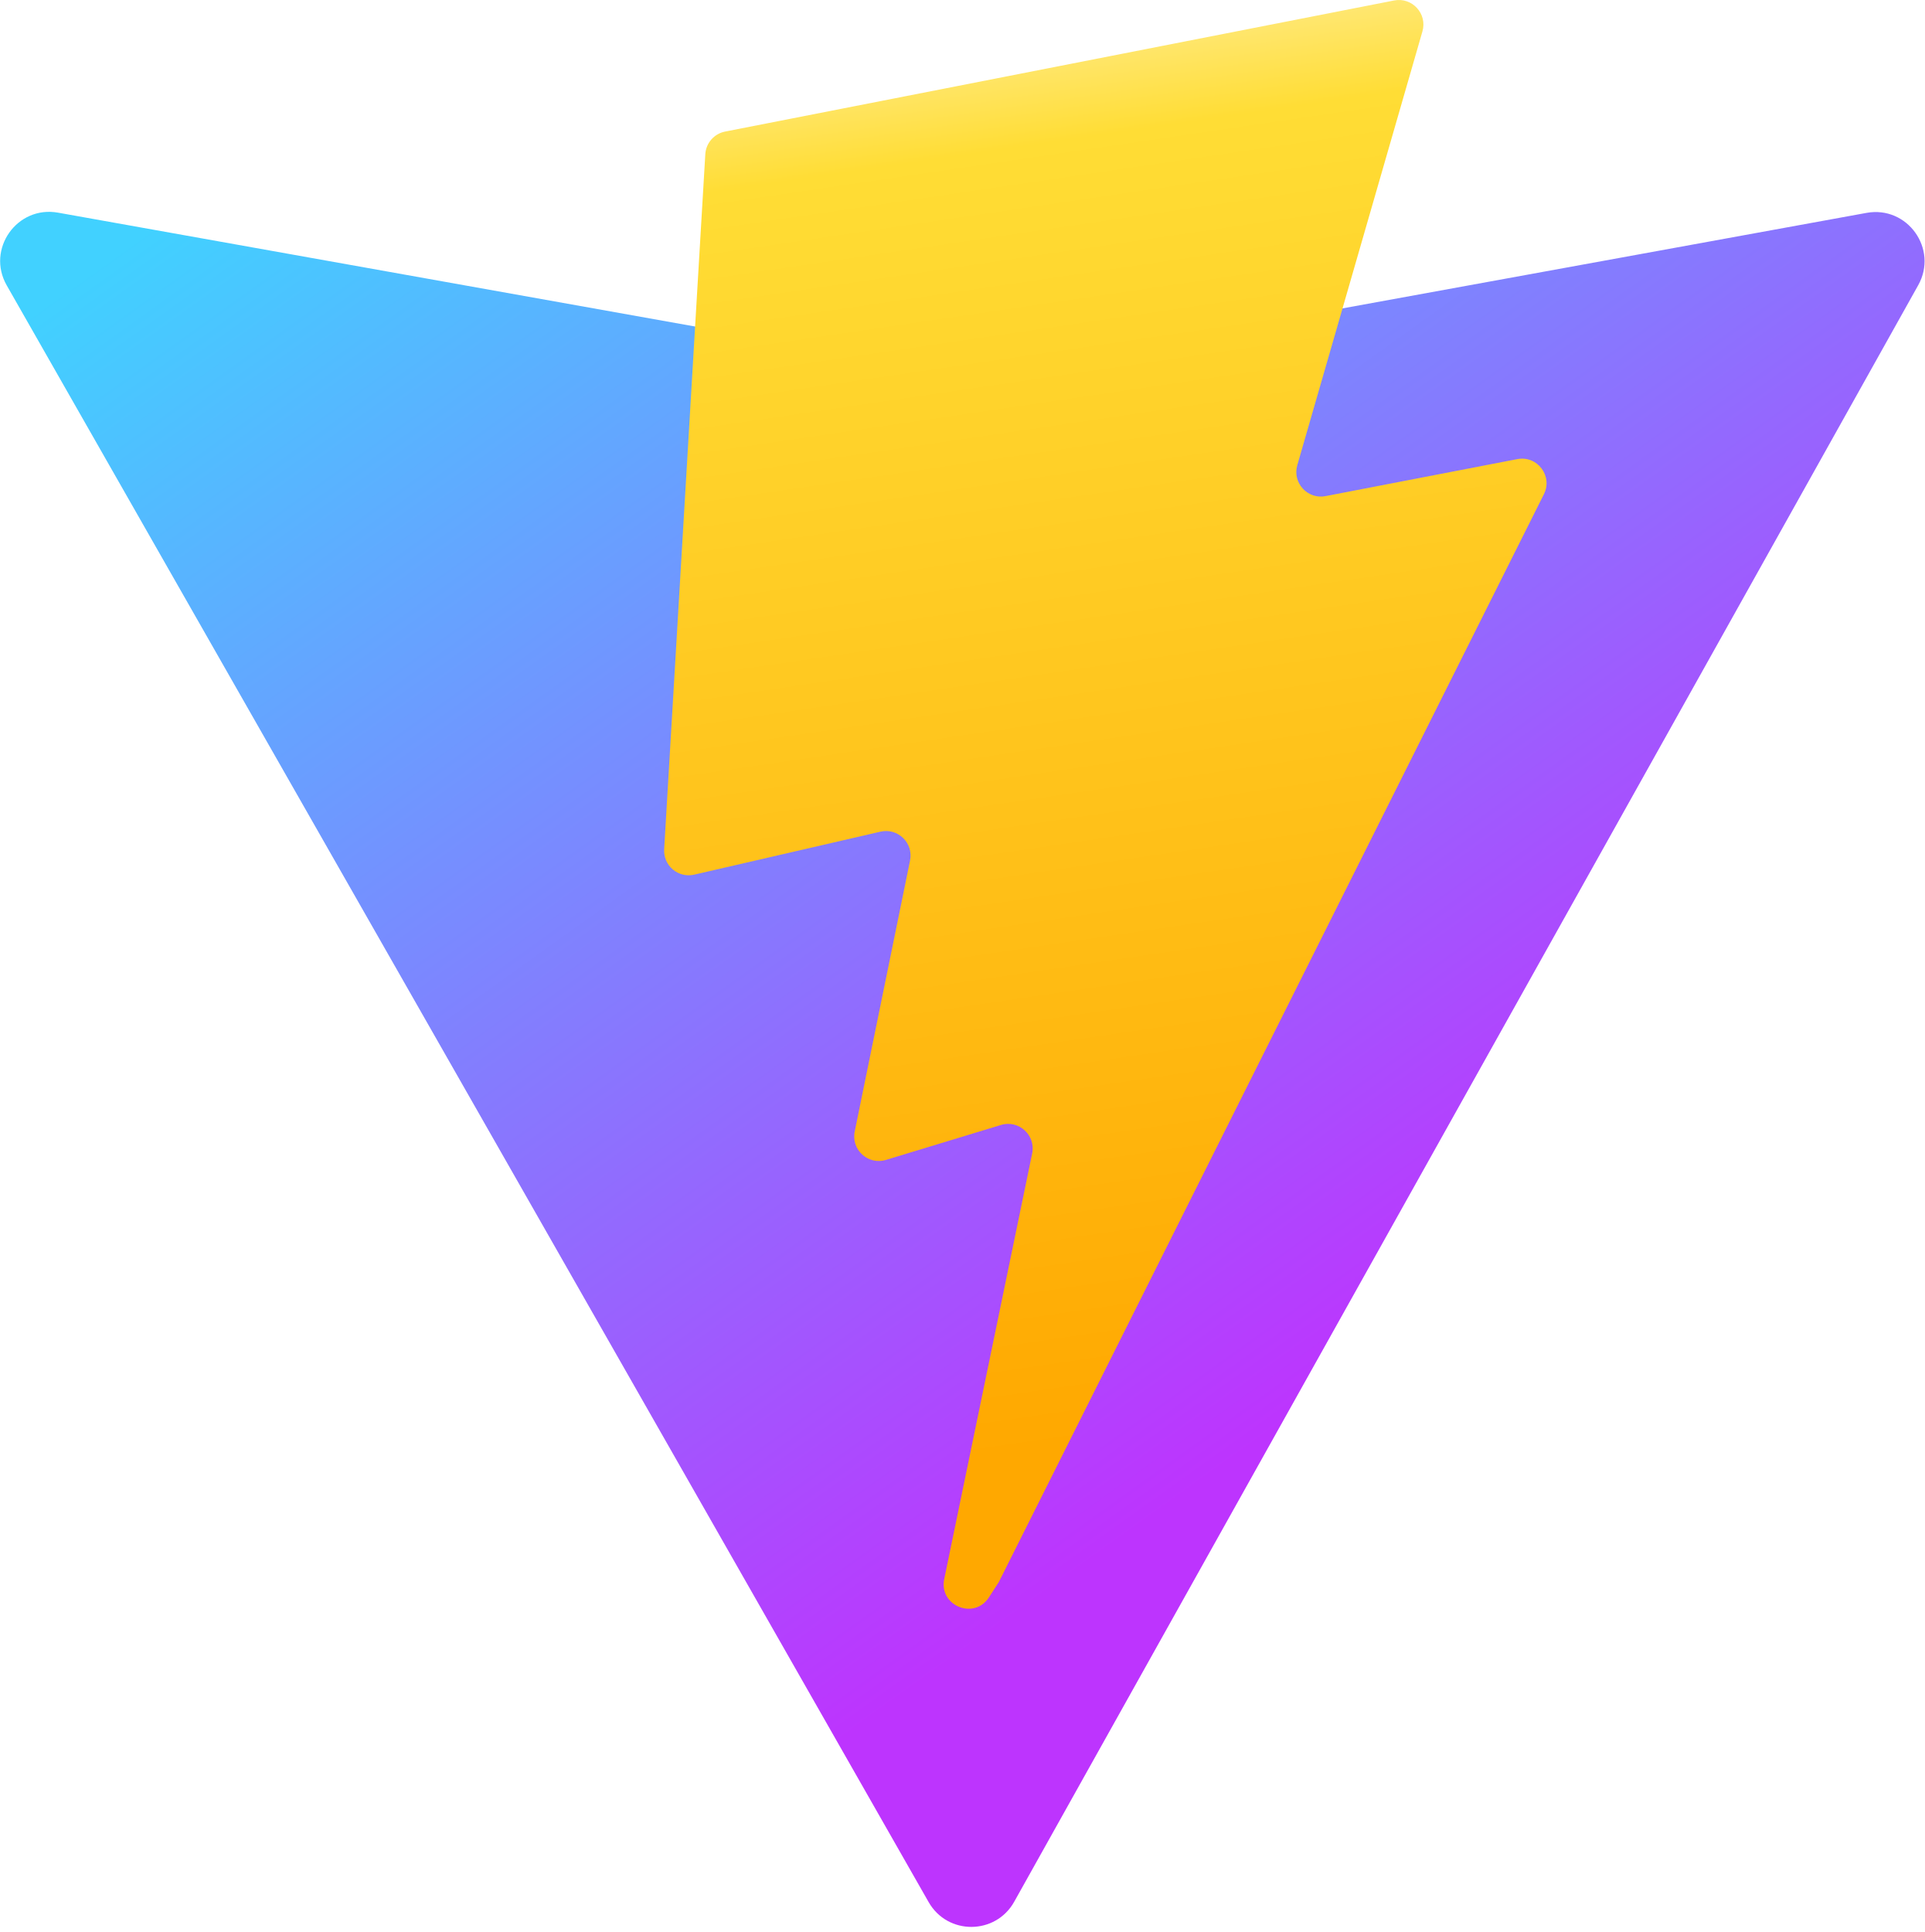
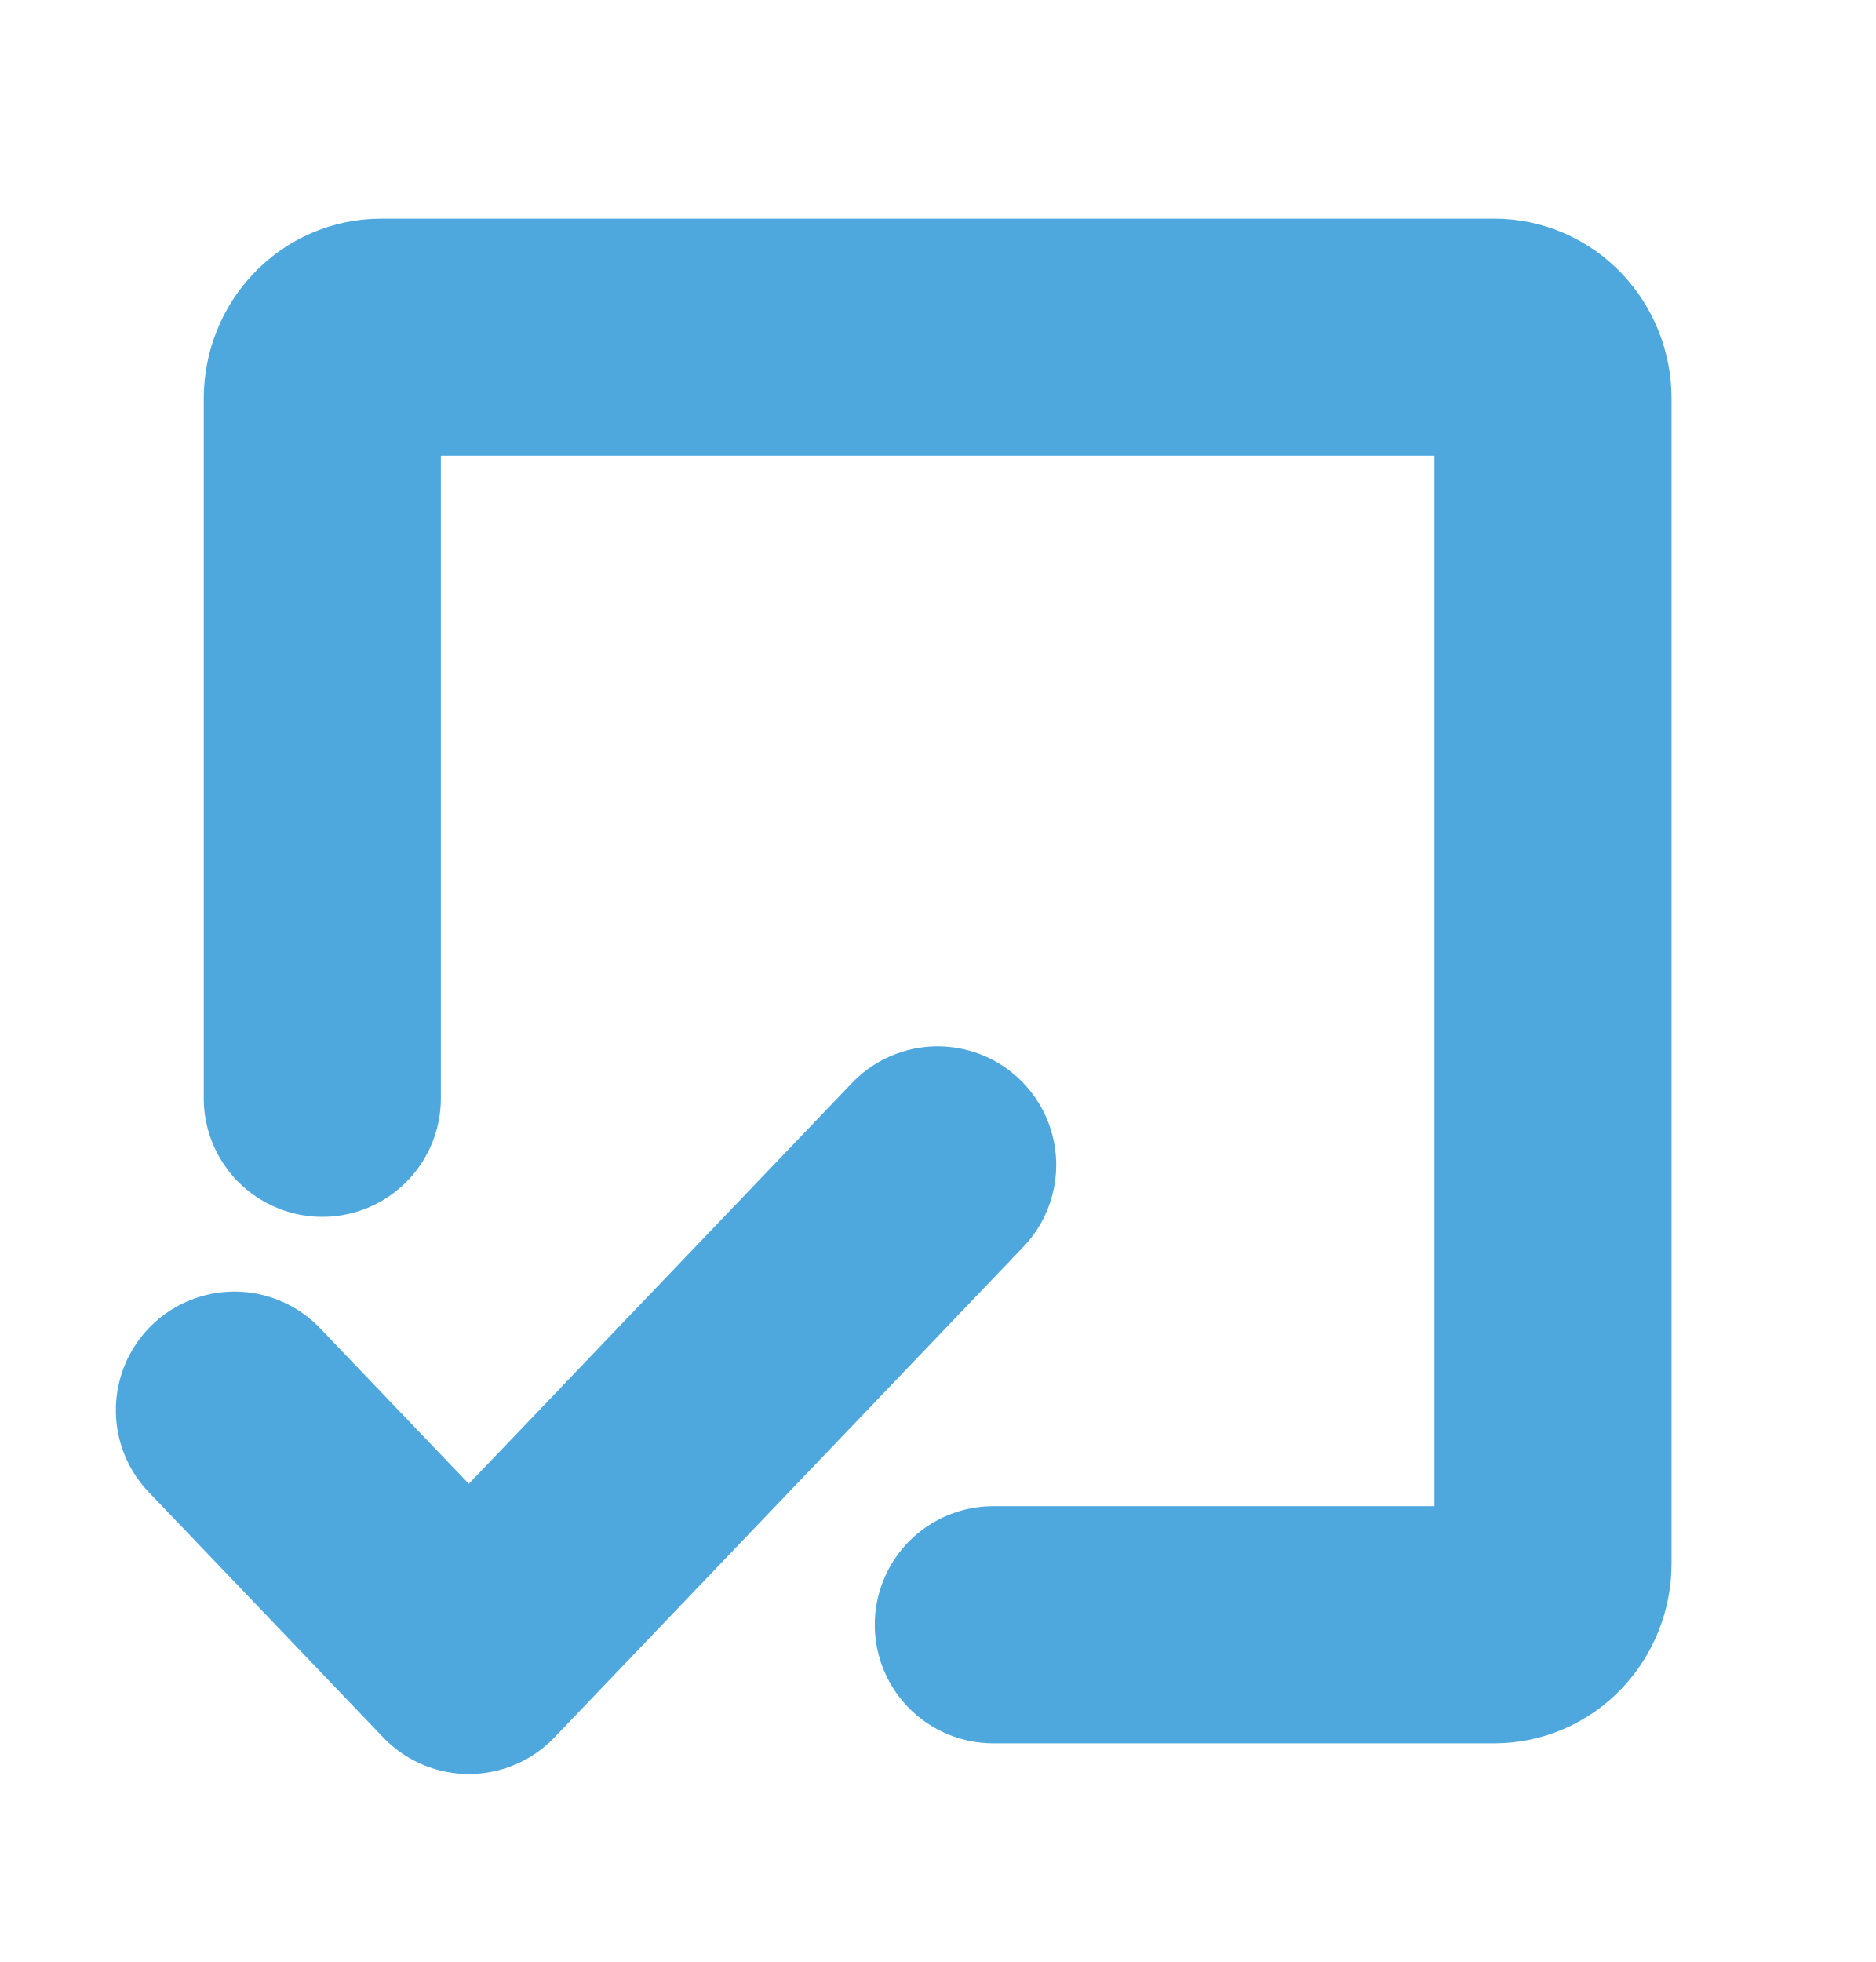
- <svg xmlns="http://www.w3.org/2000/svg" aria-hidden="true" role="img" class="iconify iconify--logos" width="31.88" height="32" preserveAspectRatio="xMidYMid meet" viewBox="0 0 256 257">
-   <defs>
-     <linearGradient id="IconifyId1813088fe1fbc01fb466" x1="-.828%" x2="57.636%" y1="7.652%" y2="78.411%">
-       <stop offset="0%" stop-color="#41D1FF" />
-       <stop offset="100%" stop-color="#BD34FE" />
-     </linearGradient>
-     <linearGradient id="IconifyId1813088fe1fbc01fb467" x1="43.376%" x2="50.316%" y1="2.242%" y2="89.03%">
-       <stop offset="0%" stop-color="#FFEA83" />
-       <stop offset="8.333%" stop-color="#FFDD35" />
-       <stop offset="100%" stop-color="#FFA800" />
-     </linearGradient>
-   </defs>
-   <path fill="url(#IconifyId1813088fe1fbc01fb466)" d="M255.153 37.938L134.897 252.976c-2.483 4.44-8.862 4.466-11.382.048L.875 37.958c-2.746-4.814 1.371-10.646 6.827-9.67l120.385 21.517a6.537 6.537 0 0 0 2.322-.004l117.867-21.483c5.438-.991 9.574 4.796 6.877 9.62Z" />
-   <path fill="url(#IconifyId1813088fe1fbc01fb467)" d="M185.432.063L96.44 17.501a3.268 3.268 0 0 0-2.634 3.014l-5.474 92.456a3.268 3.268 0 0 0 3.997 3.378l24.777-5.718c2.318-.535 4.413 1.507 3.936 3.838l-7.361 36.047c-.495 2.426 1.782 4.5 4.151 3.78l15.304-4.649c2.372-.72 4.652 1.36 4.15 3.788l-11.698 56.621c-.732 3.542 3.979 5.473 5.943 2.437l1.313-2.028l72.516-144.72c1.215-2.423-.88-5.186-3.54-4.672l-25.505 4.922c-2.396.462-4.435-1.77-3.759-4.114l16.646-57.705c.677-2.35-1.37-4.583-3.769-4.113Z" />
+ <svg xmlns="http://www.w3.org/2000/svg" width="87" height="91" viewBox="0 0 87 91" fill="none">
+   <path d="M14.953 50.939V18.484C14.953 17.73 15.24 17.007 15.749 16.474C16.259 15.94 16.951 15.641 17.672 15.641H69.328C70.049 15.641 70.741 15.94 71.251 16.474C71.76 17.007 72.047 17.73 72.047 18.484V72.516C72.047 73.27 71.76 73.993 71.251 74.526C70.741 75.06 70.049 75.359 69.328 75.359H46.083" stroke="#4EA8DE" stroke-width="11" stroke-linecap="round" stroke-linejoin="round" />
+   <path d="M43.5 54.031L21.75 76.781L10.875 65.406" stroke="#4EA8DE" stroke-width="11" stroke-linecap="round" stroke-linejoin="round" />
</svg>
